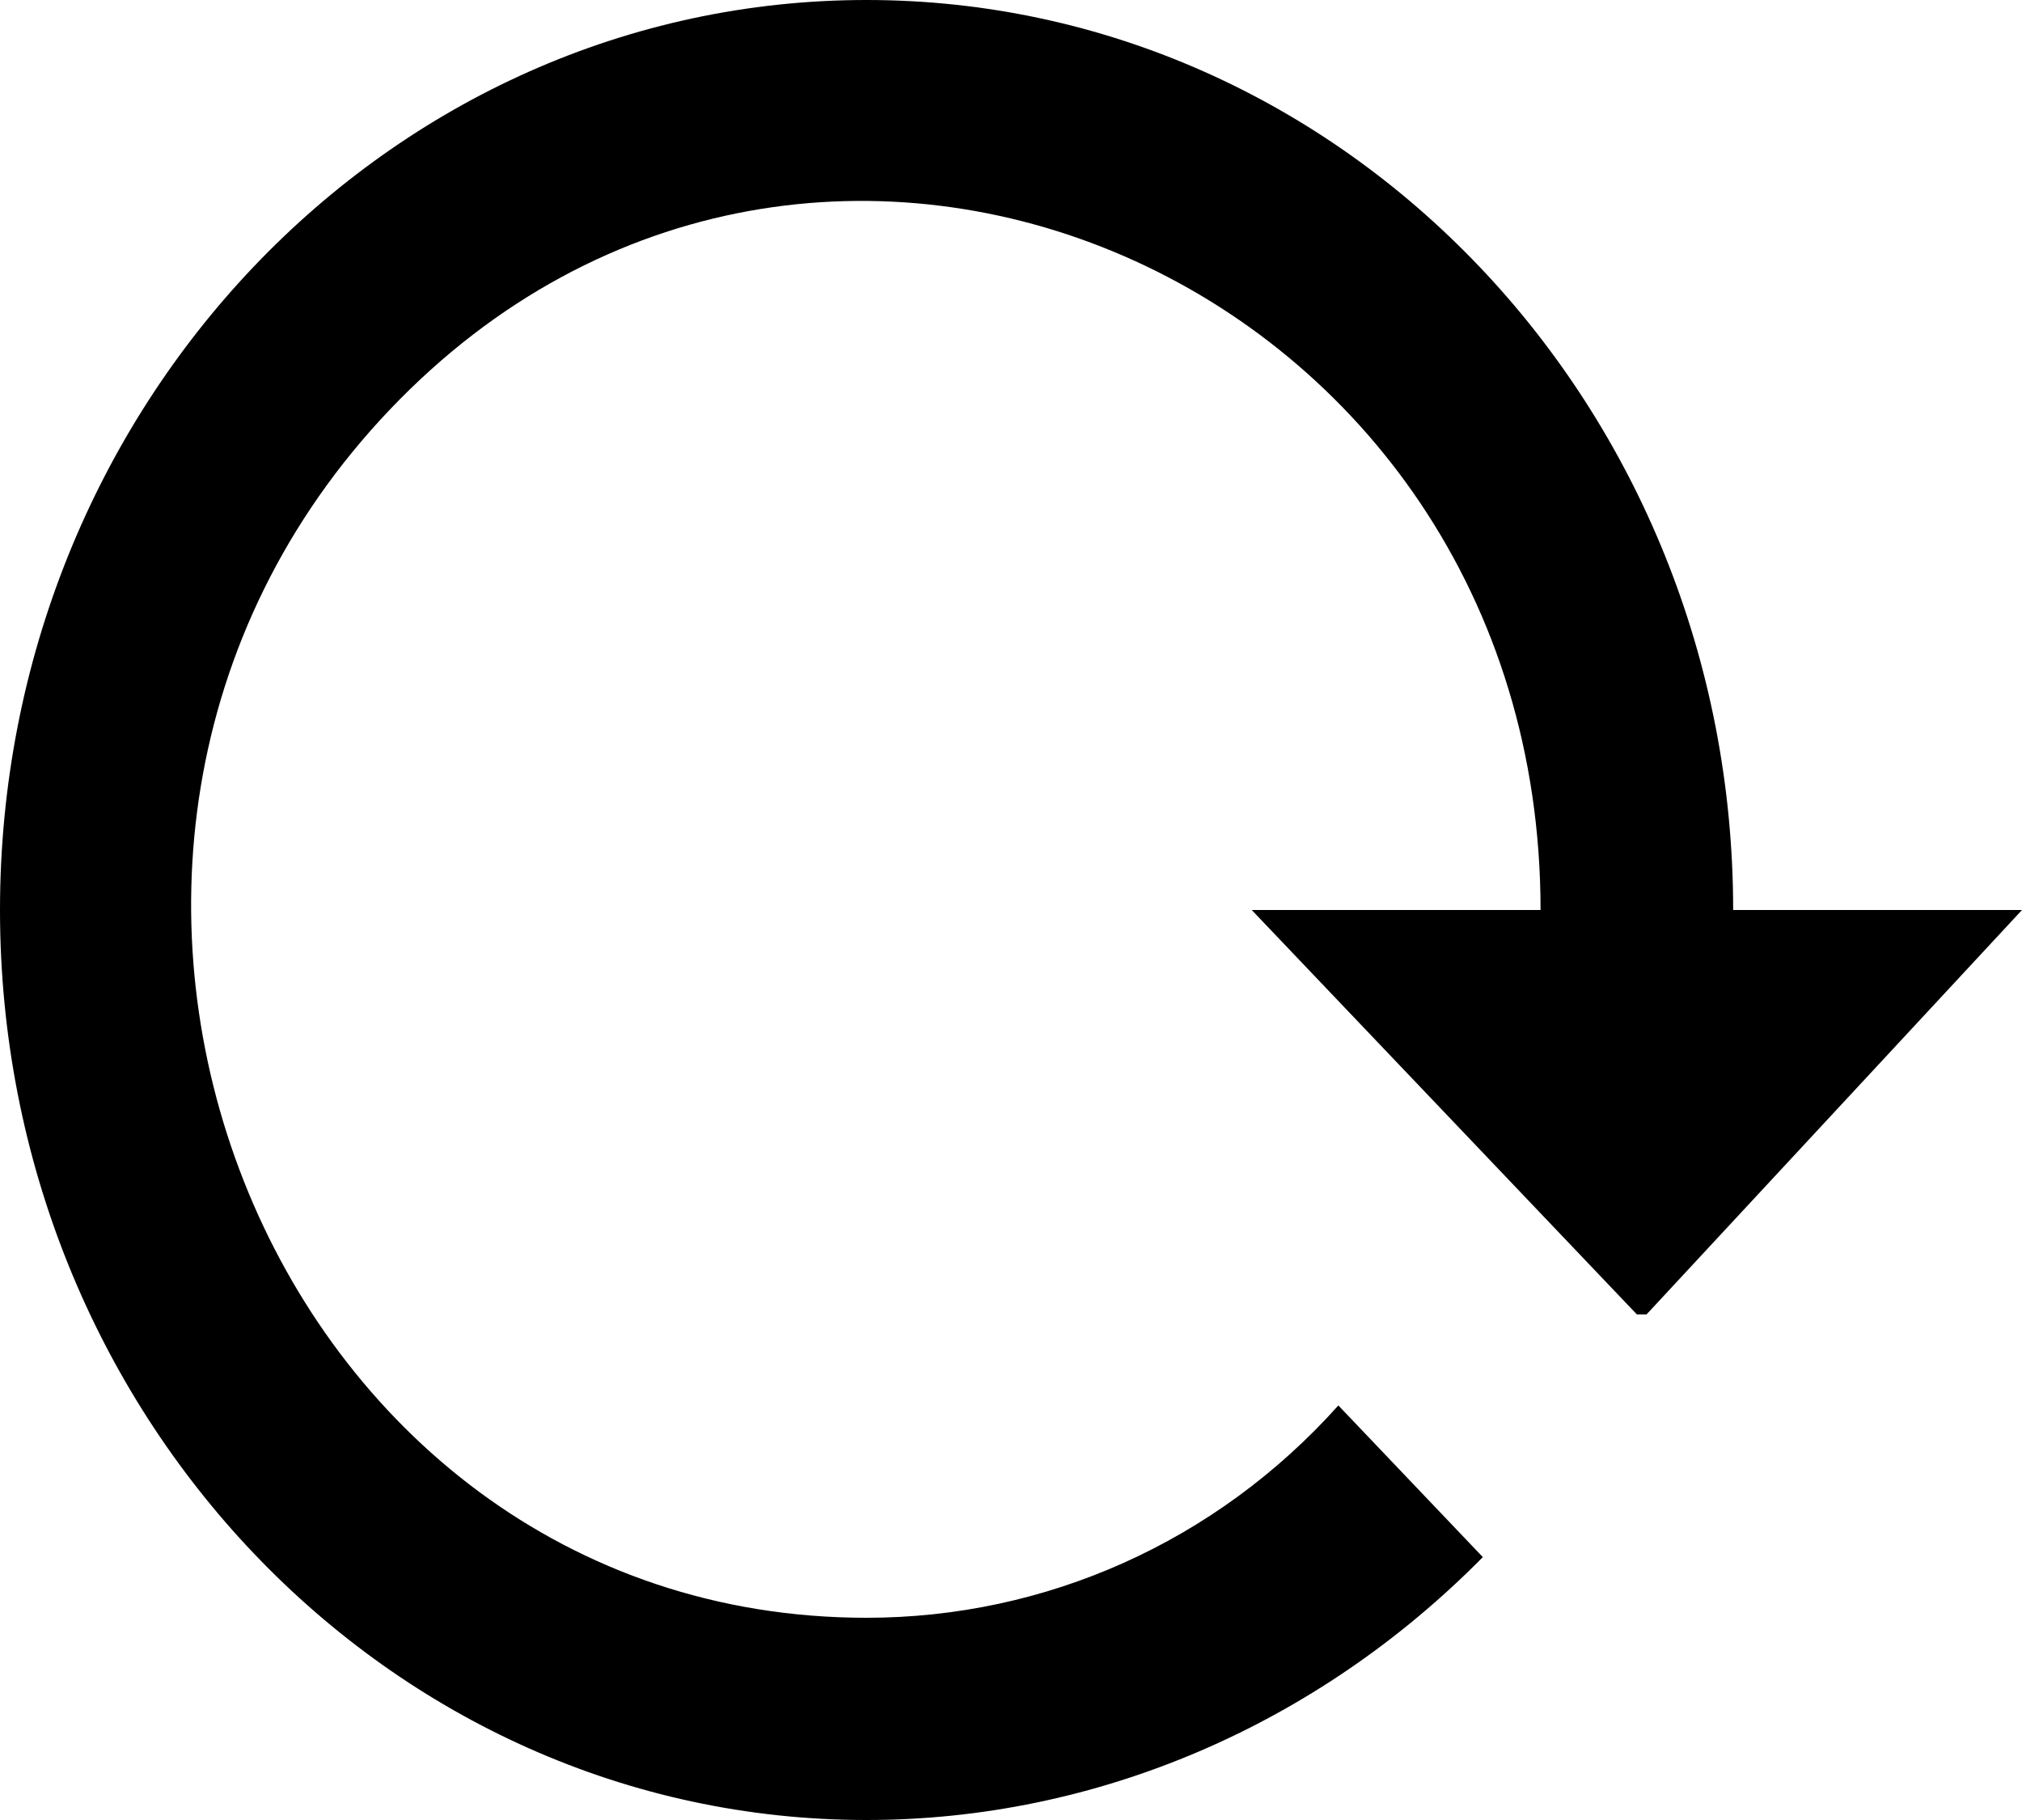
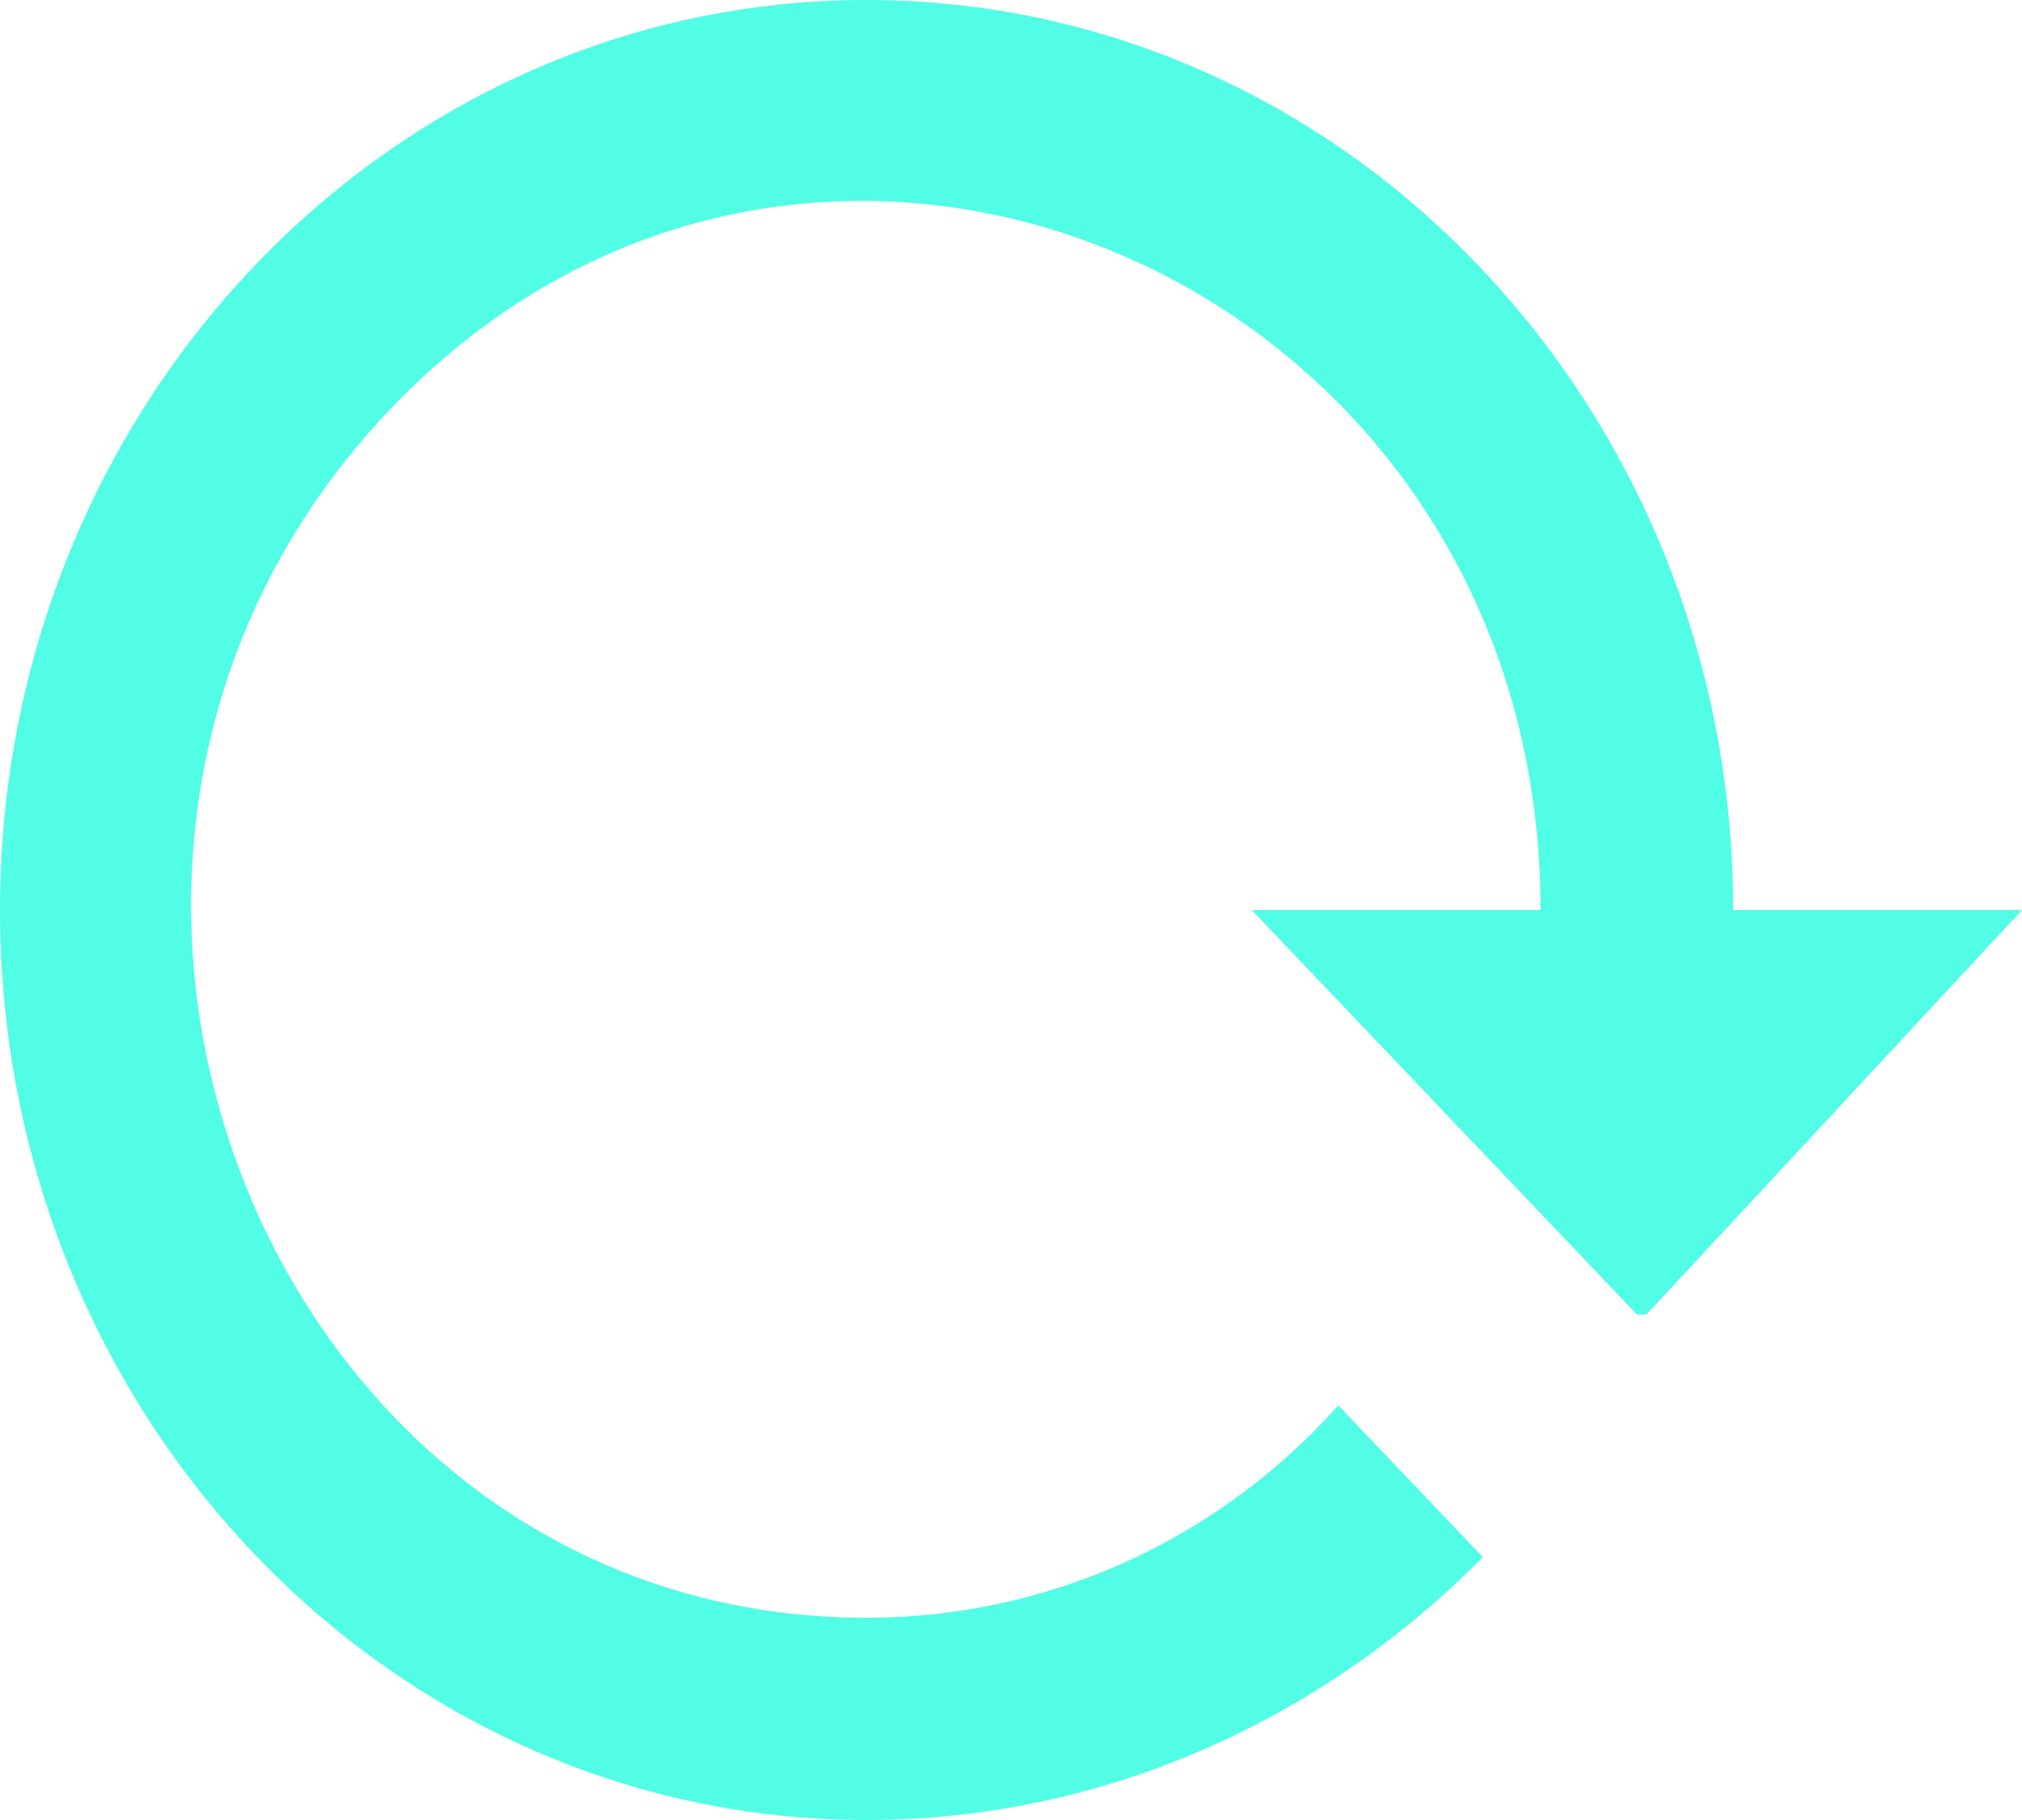
<svg xmlns="http://www.w3.org/2000/svg" width="20" height="18" viewBox="0 0 20 18" fill="none">
-   <path d="M0 9C0 13.97 3.838 18 8.571 18C10.848 18 13.029 17.06 14.667 15.4L13.238 13.9C12.029 15.25 10.343 16 8.571 16C2.629 16 -0.343 8.46 3.857 4.05C8.057 -0.36 15.238 2.77 15.238 9H12.381L16.191 13H16.286L20 9H17.143C17.143 4.03 13.305 0 8.571 0C3.838 0 0 4.03 0 9Z" fill="black" />
+   <path d="M0 9C0 13.97 3.838 18 8.571 18C10.848 18 13.029 17.06 14.667 15.4L13.238 13.9C12.029 15.25 10.343 16 8.571 16C2.629 16 -0.343 8.46 3.857 4.05C8.057 -0.36 15.238 2.77 15.238 9H12.381L16.191 13H16.286L20 9H17.143C17.143 4.03 13.305 0 8.571 0C3.838 0 0 4.03 0 9Z" fill="#51fde5" />
</svg>
